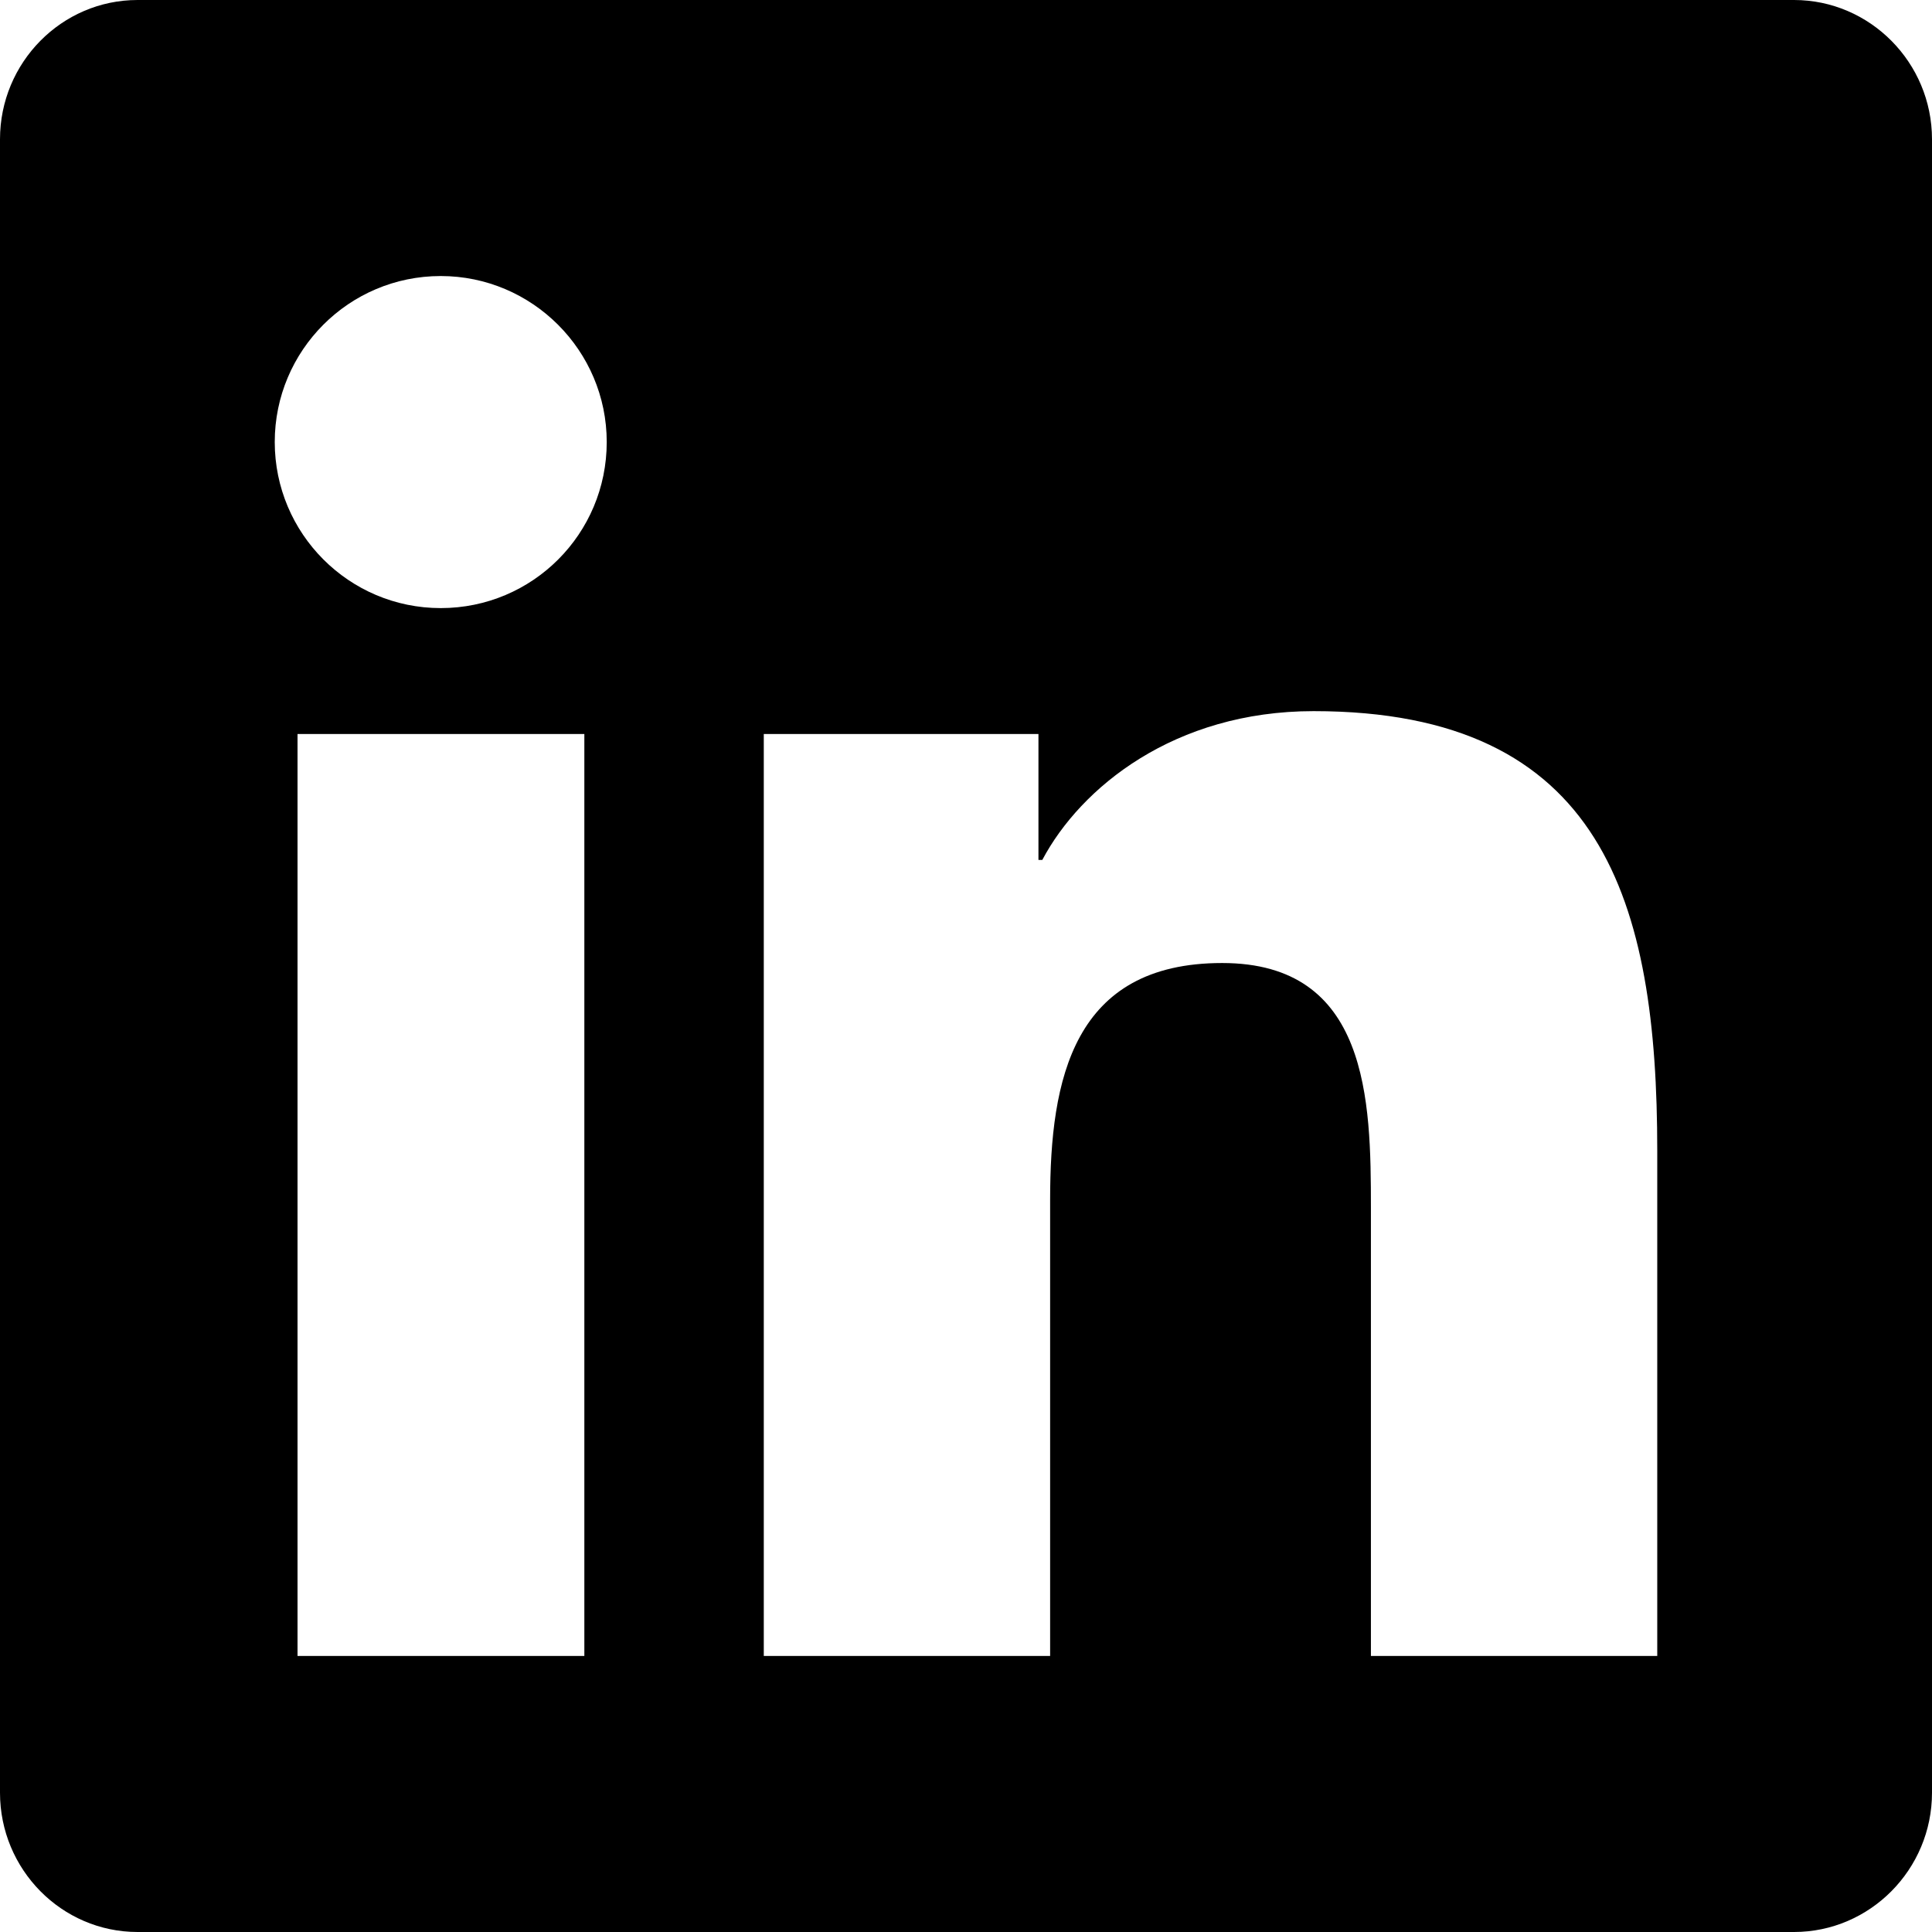
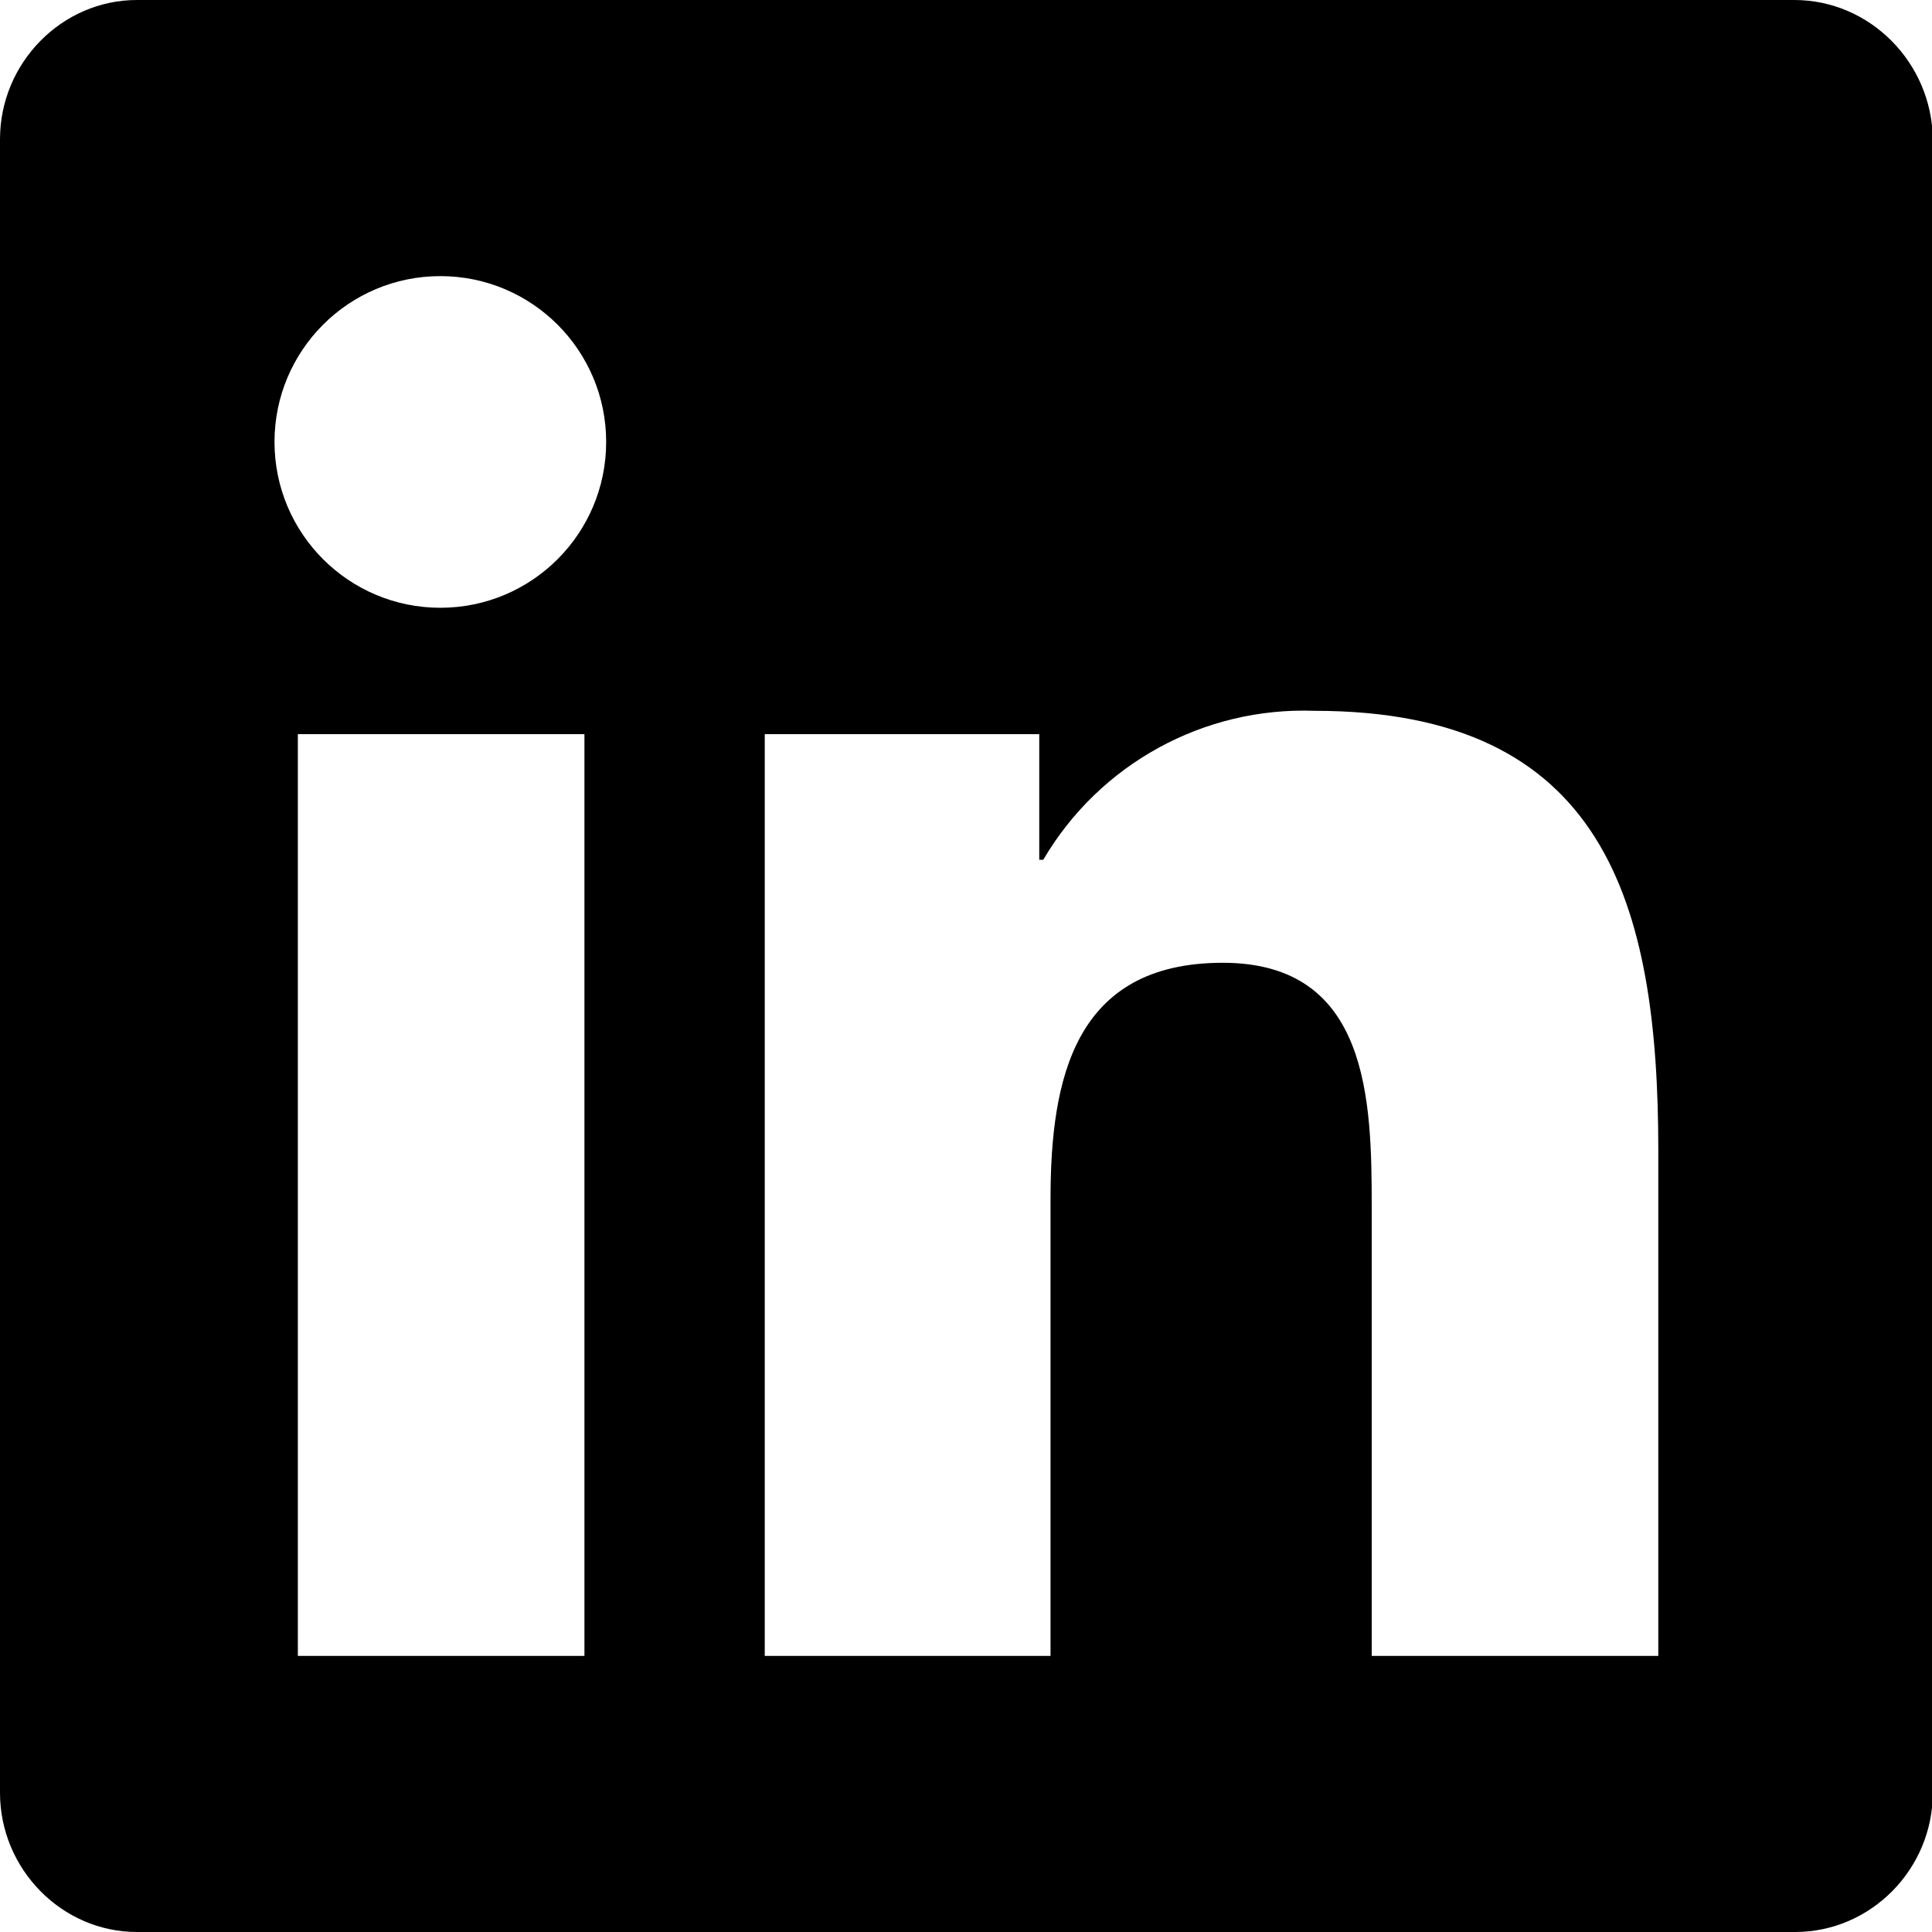
- <svg xmlns="http://www.w3.org/2000/svg" width="24" height="24" viewBox="0 0 24 24" fill="none">
-   <path d="M22.286 0H1.709C0.766 0 0 0.777 0 1.73V22.27C0 23.223 0.766 24 1.709 24H22.286C23.229 24 24 23.223 24 22.27V1.73C24 0.777 23.229 0 22.286 0ZM7.254 20.571H3.696V9.118H7.259V20.571H7.254ZM5.475 7.554C4.334 7.554 3.413 6.627 3.413 5.491C3.413 4.355 4.334 3.429 5.475 3.429C6.611 3.429 7.537 4.355 7.537 5.491C7.537 6.632 6.616 7.554 5.475 7.554ZM20.587 20.571H17.03V15C17.03 13.671 17.004 11.963 15.182 11.963C13.329 11.963 13.045 13.409 13.045 14.904V20.571H9.488V9.118H12.9V10.682H12.948C13.425 9.782 14.588 8.834 16.318 8.834C19.918 8.834 20.587 11.207 20.587 14.293V20.571Z" fill="currentColor" />
+ <svg xmlns="http://www.w3.org/2000/svg" fill="none" viewBox="0 0 24 24">
+   <path fill="currentColor" d="M22.29 0H1.7C.77 0 0 .78 0 1.73v20.54C0 23.22.77 24 1.7 24H22.3c.94 0 1.71-.78 1.71-1.73V1.73C24 .78 23.23 0 22.29 0ZM7.25 20.57H3.7V9.12h3.56v11.45ZM5.47 7.55a2.06 2.06 0 1 1 0-4.12 2.06 2.06 0 0 1 0 4.12ZM20.6 20.57h-3.56V15c0-1.33-.03-3.04-1.85-3.04-1.85 0-2.14 1.45-2.14 2.94v5.67H9.5V9.12h3.41v1.56h.05a3.75 3.75 0 0 1 3.37-1.85c3.6 0 4.27 2.38 4.27 5.46v6.28Z" />
</svg>
